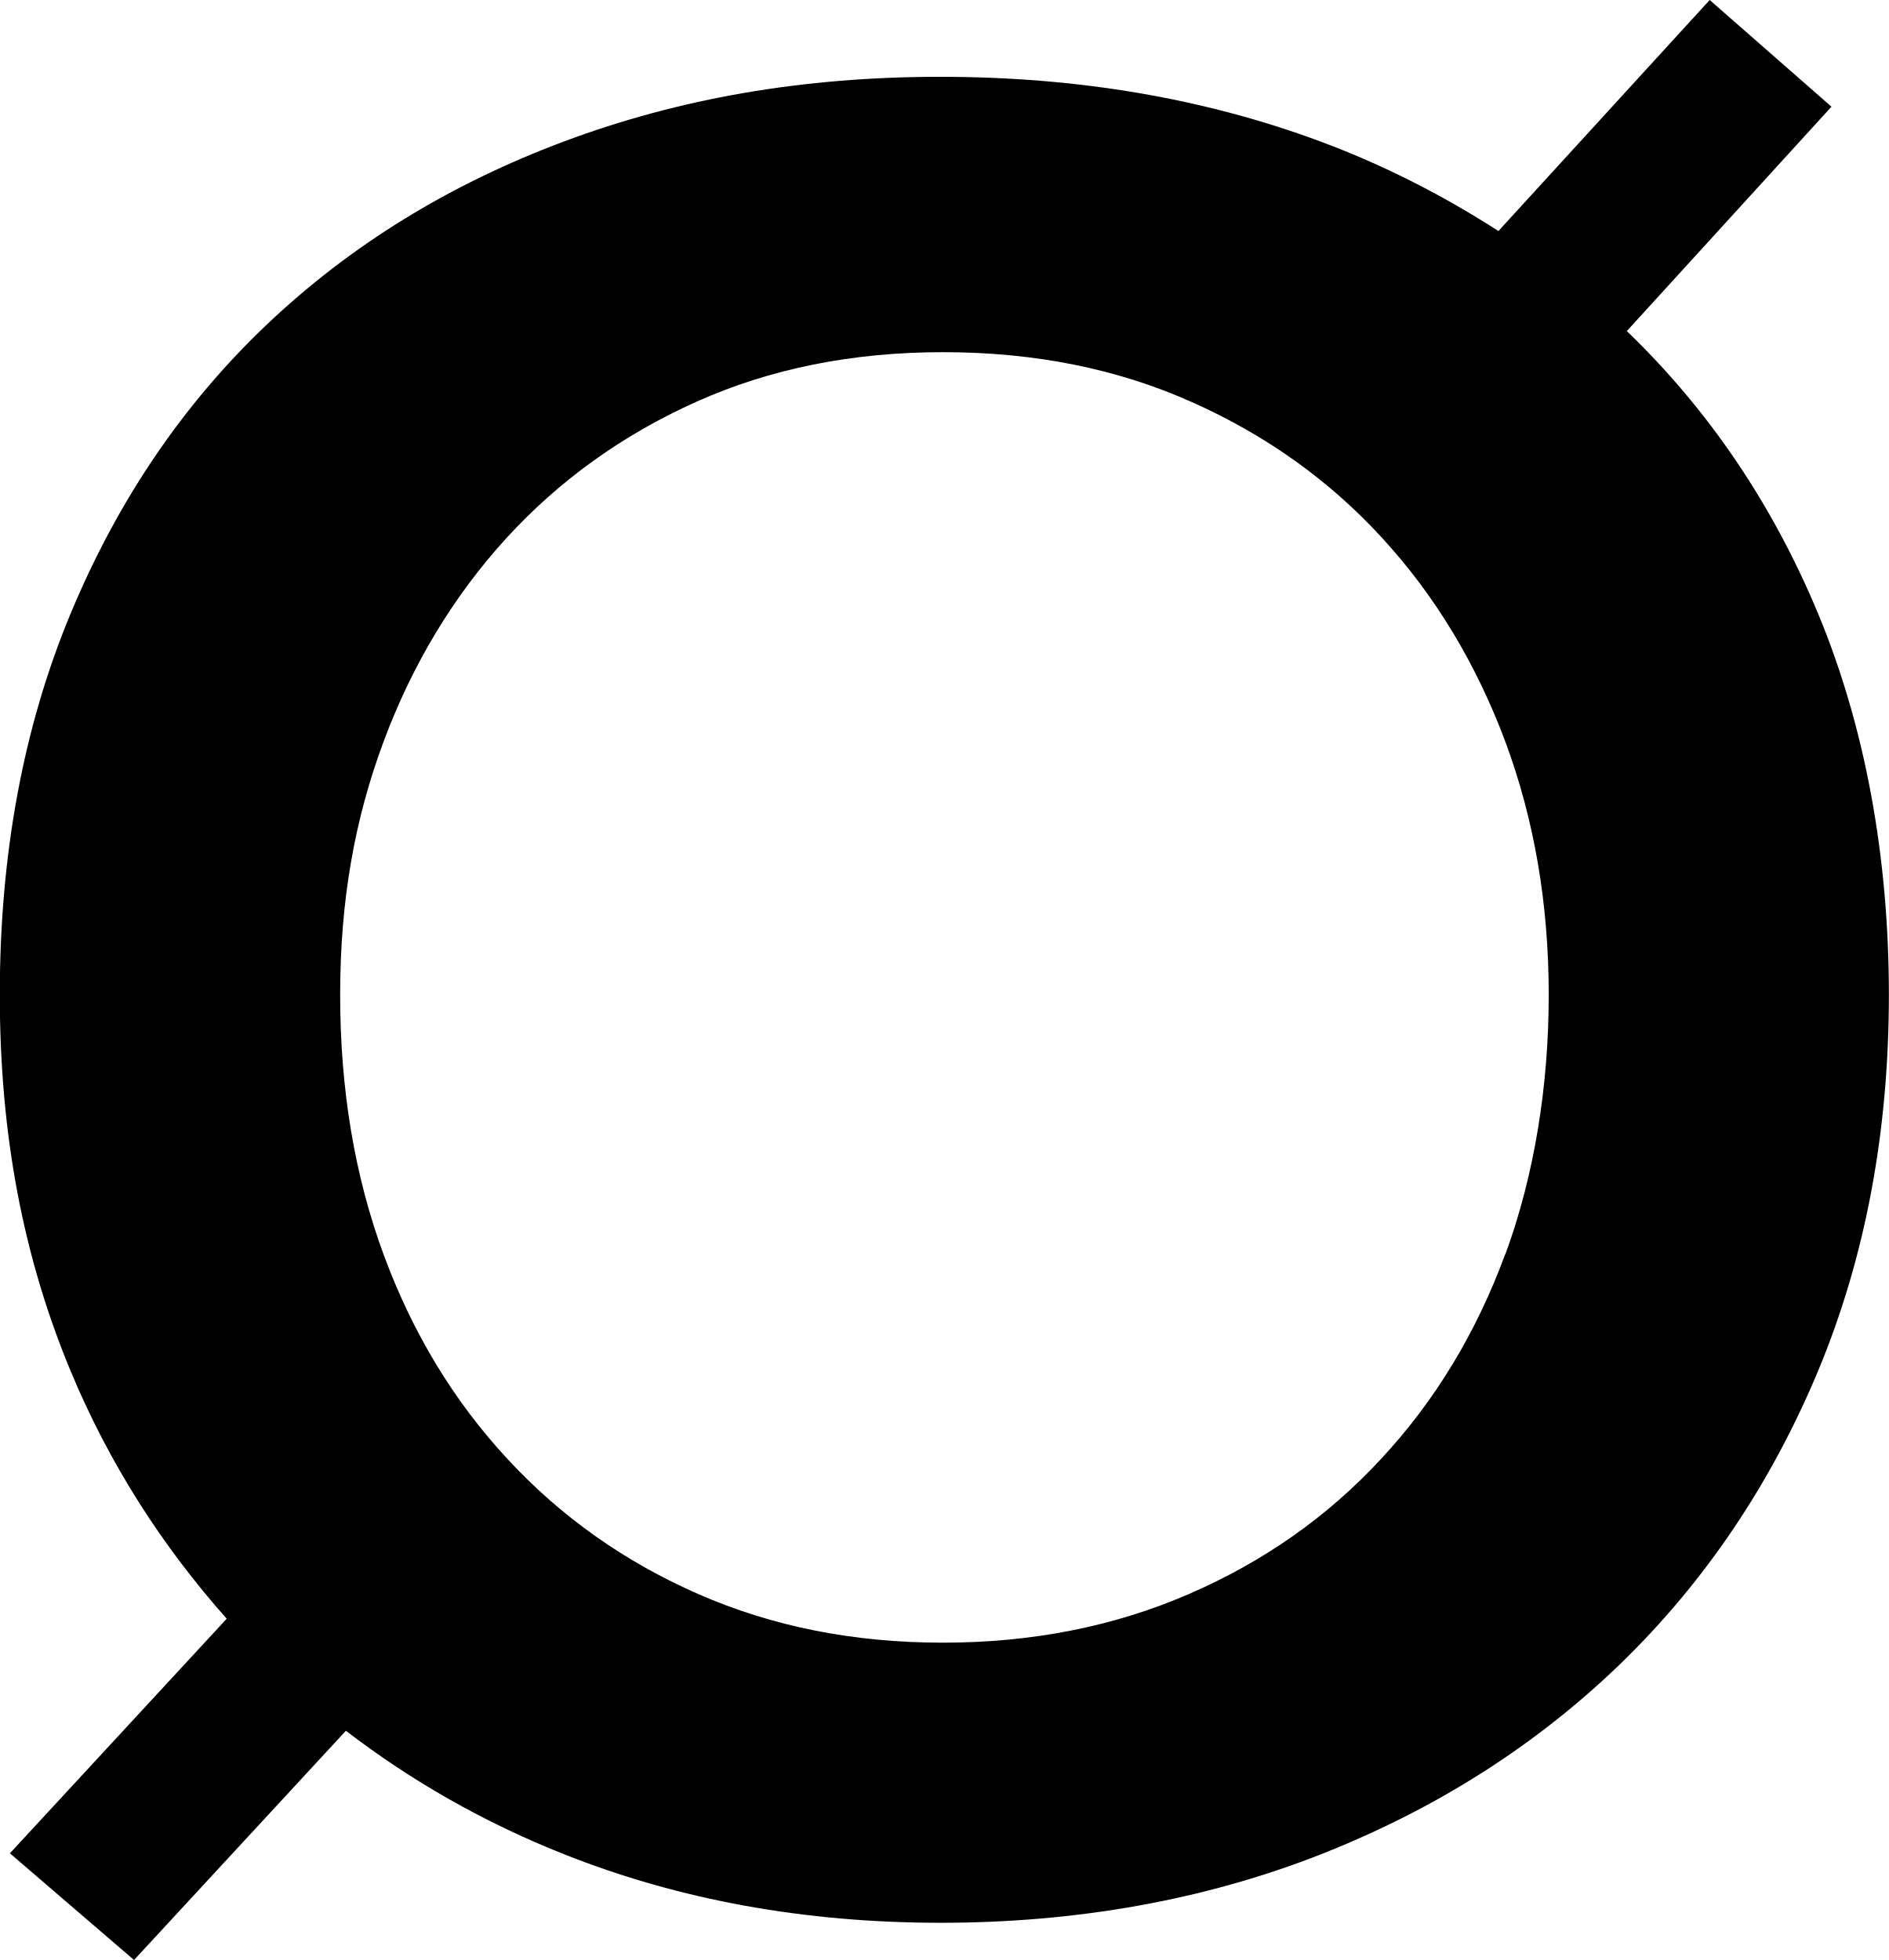
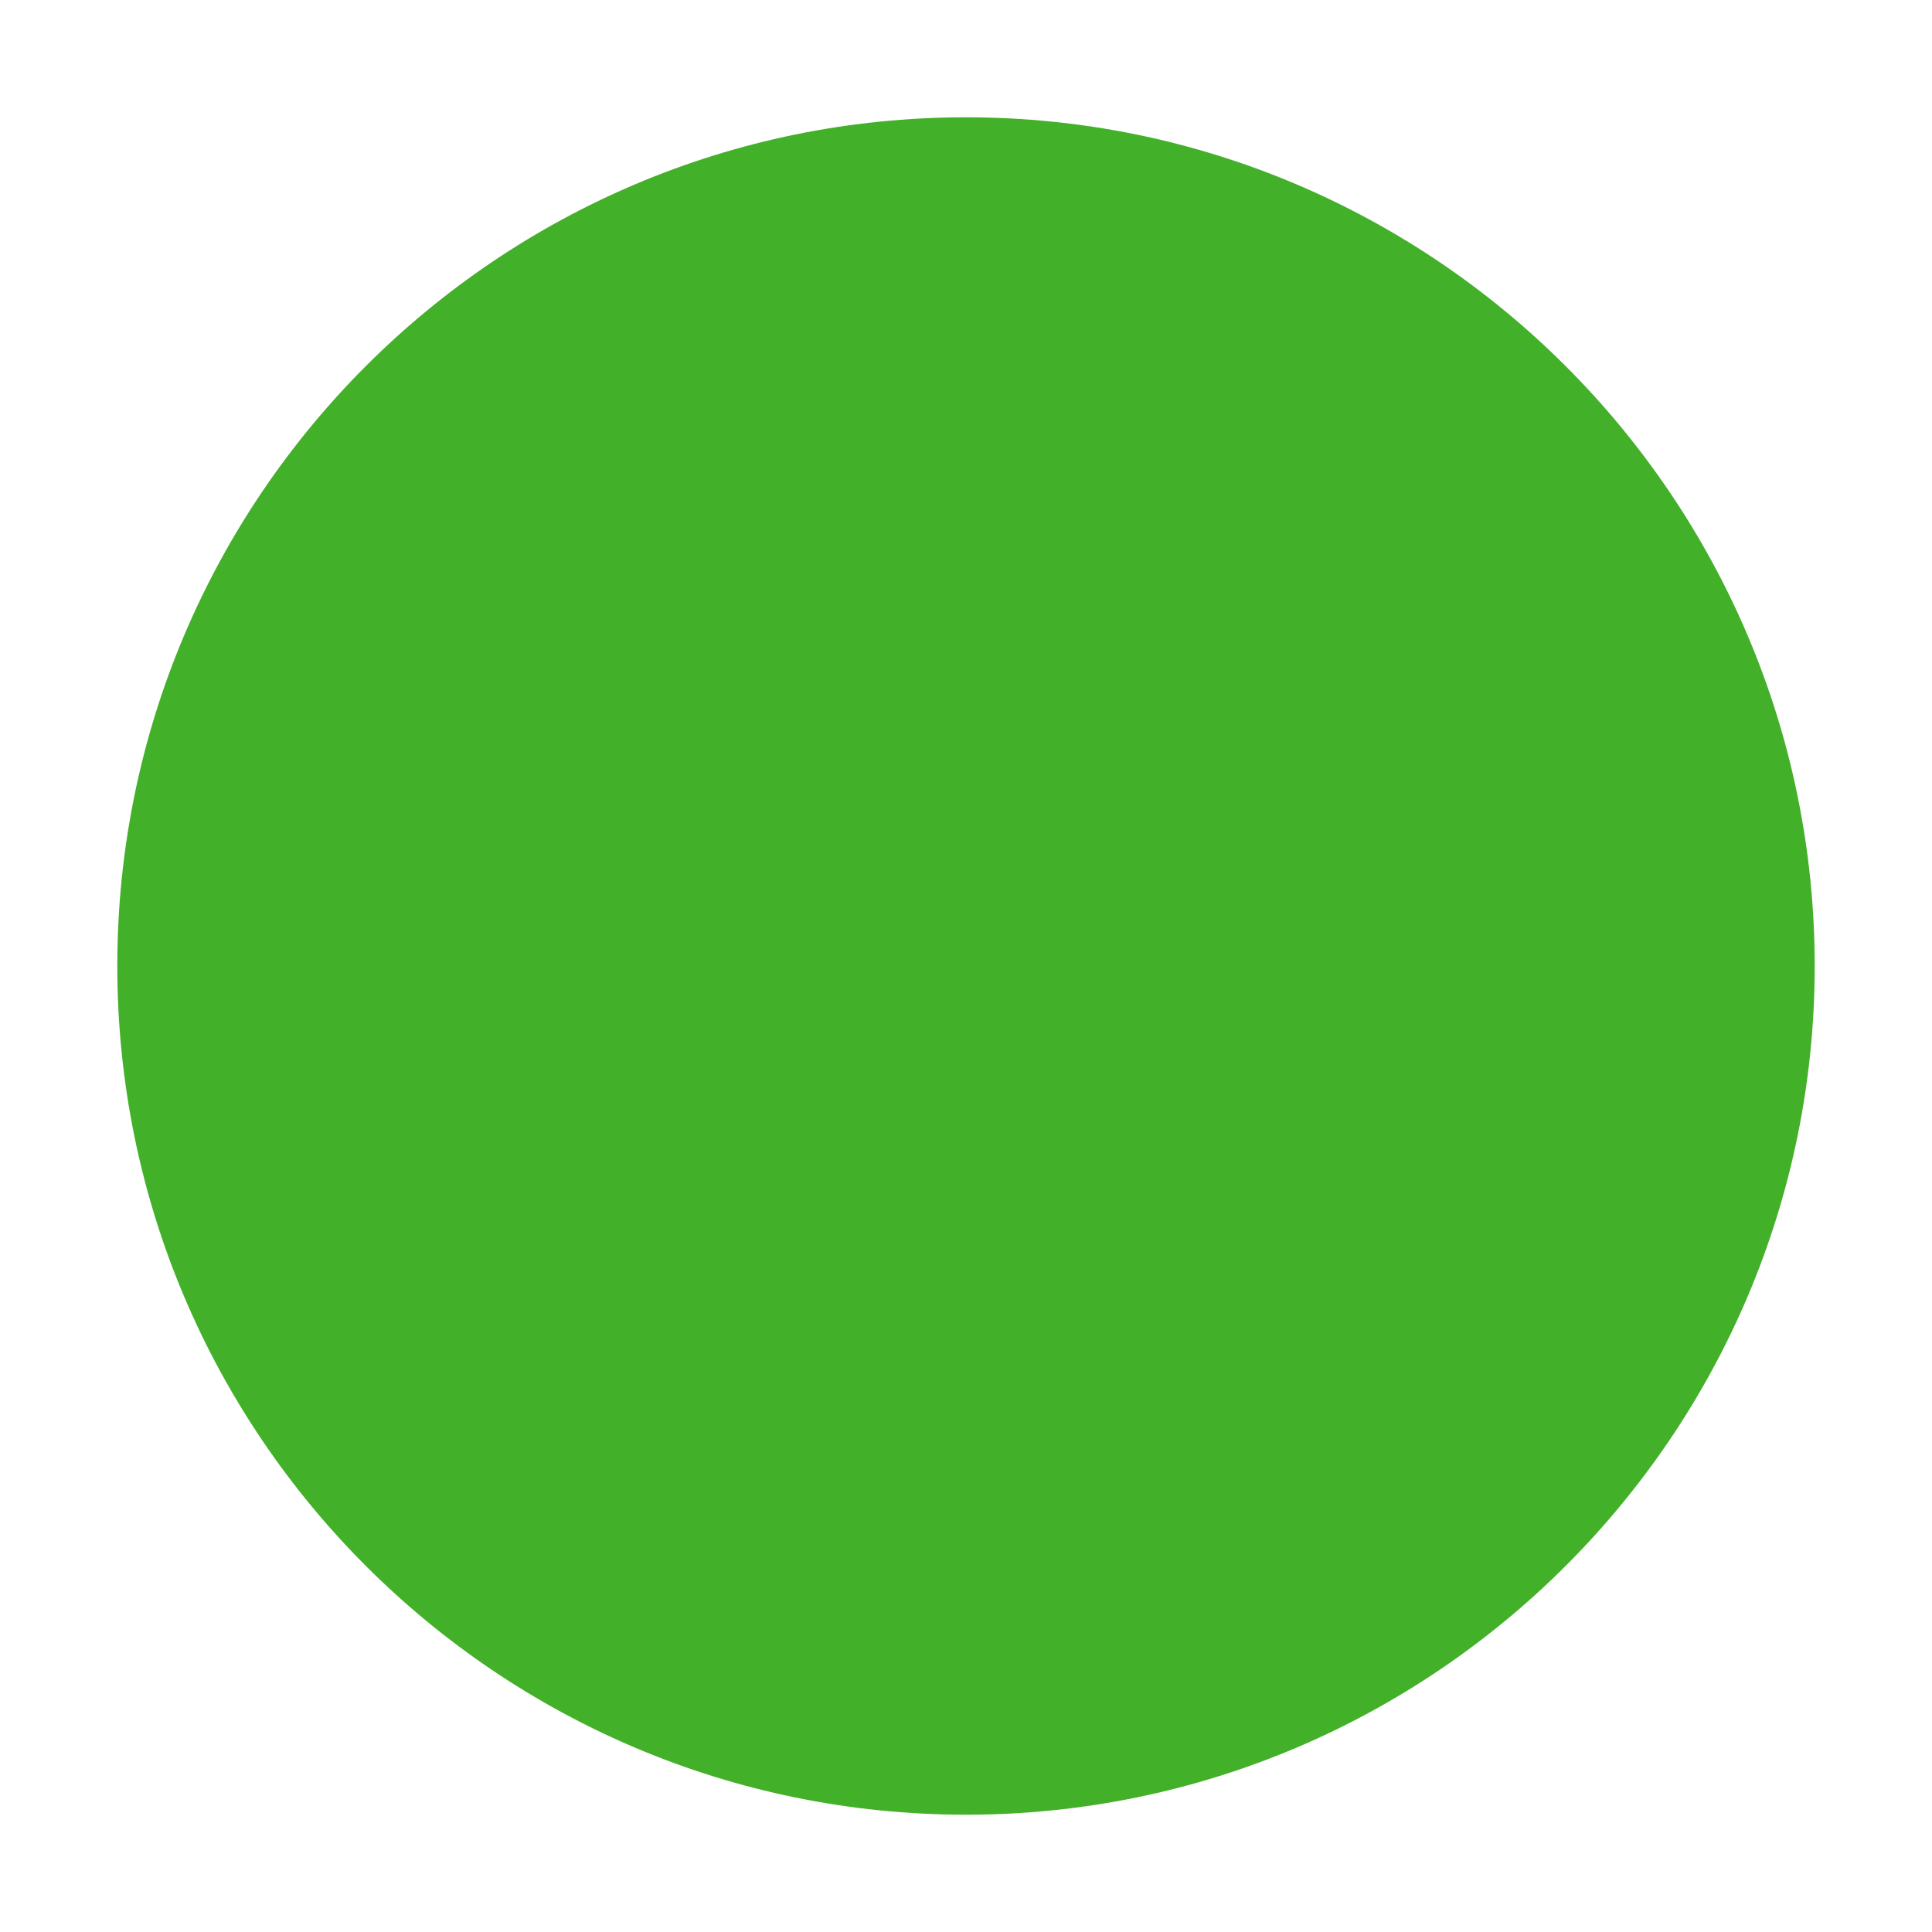
- <svg xmlns="http://www.w3.org/2000/svg" id="Layer_1" data-name="Layer 1" viewBox="0 0 95.38 99.01">
-   <path d="M82.15,16.74l10.35-11.35-6.15-5.39-10.67,11.67c-2.77-1.78-5.75-3.32-9.01-4.53-5.85-2.17-12.24-3.26-19.18-3.26s-13.18,1.09-18.99,3.26c-5.81,2.17-10.82,5.26-15.04,9.27-4.22,4.01-7.52,8.88-9.9,14.6-2.38,5.72-3.57,12.14-3.57,19.24s1.19,13.26,3.57,18.99c1.97,4.74,4.65,8.88,7.89,12.53L.5,93.62l6.27,5.39,10.7-11.58c3.3,2.53,6.96,4.63,11.05,6.25,5.8,2.3,12.13,3.45,18.99,3.45s13.33-1.15,19.18-3.45c5.85-2.3,10.9-5.52,15.17-9.65,4.26-4.14,7.58-9.07,9.97-14.79,2.38-5.72,3.57-12.05,3.57-18.99s-1.19-13.51-3.57-19.24c-2.32-5.58-5.56-10.33-9.66-14.28Zm-6.13,46.62c-1.46,3.97-3.55,7.42-6.27,10.34-2.71,2.93-5.95,5.2-9.72,6.83-3.76,1.63-7.89,2.45-12.41,2.45s-8.62-.82-12.34-2.45c-3.72-1.63-6.94-3.9-9.65-6.83-2.71-2.92-4.8-6.37-6.26-10.34-1.46-3.97-2.19-8.33-2.19-13.1s.73-8.86,2.19-12.79c1.46-3.92,3.53-7.35,6.2-10.28,2.67-2.92,5.87-5.22,9.59-6.89,3.72-1.67,7.87-2.51,12.47-2.51s8.78,.83,12.54,2.51c3.76,1.67,6.98,3.97,9.65,6.89,2.68,2.92,4.74,6.35,6.21,10.28,1.46,3.93,2.19,8.19,2.19,12.79s-.73,9.13-2.19,13.1Z" />
+ <svg xmlns="http://www.w3.org/2000/svg" version="1.1" viewBox="0 0 140 140">
+   <defs>
+     <style>
+       .cls-1 {
+         fill: #43b02a;
+       }
+     </style>
+   </defs>
+   <g>
+     <g id="Layer_1">
+       <path class="cls-1" d="M8.5,70c0-34,27.6-61.5,61.5-61.5s61.5,27.6,61.5,61.5-27.6,61.5-61.5,61.5S8.5,104,8.5,70" />
+     </g>
+   </g>
</svg>
